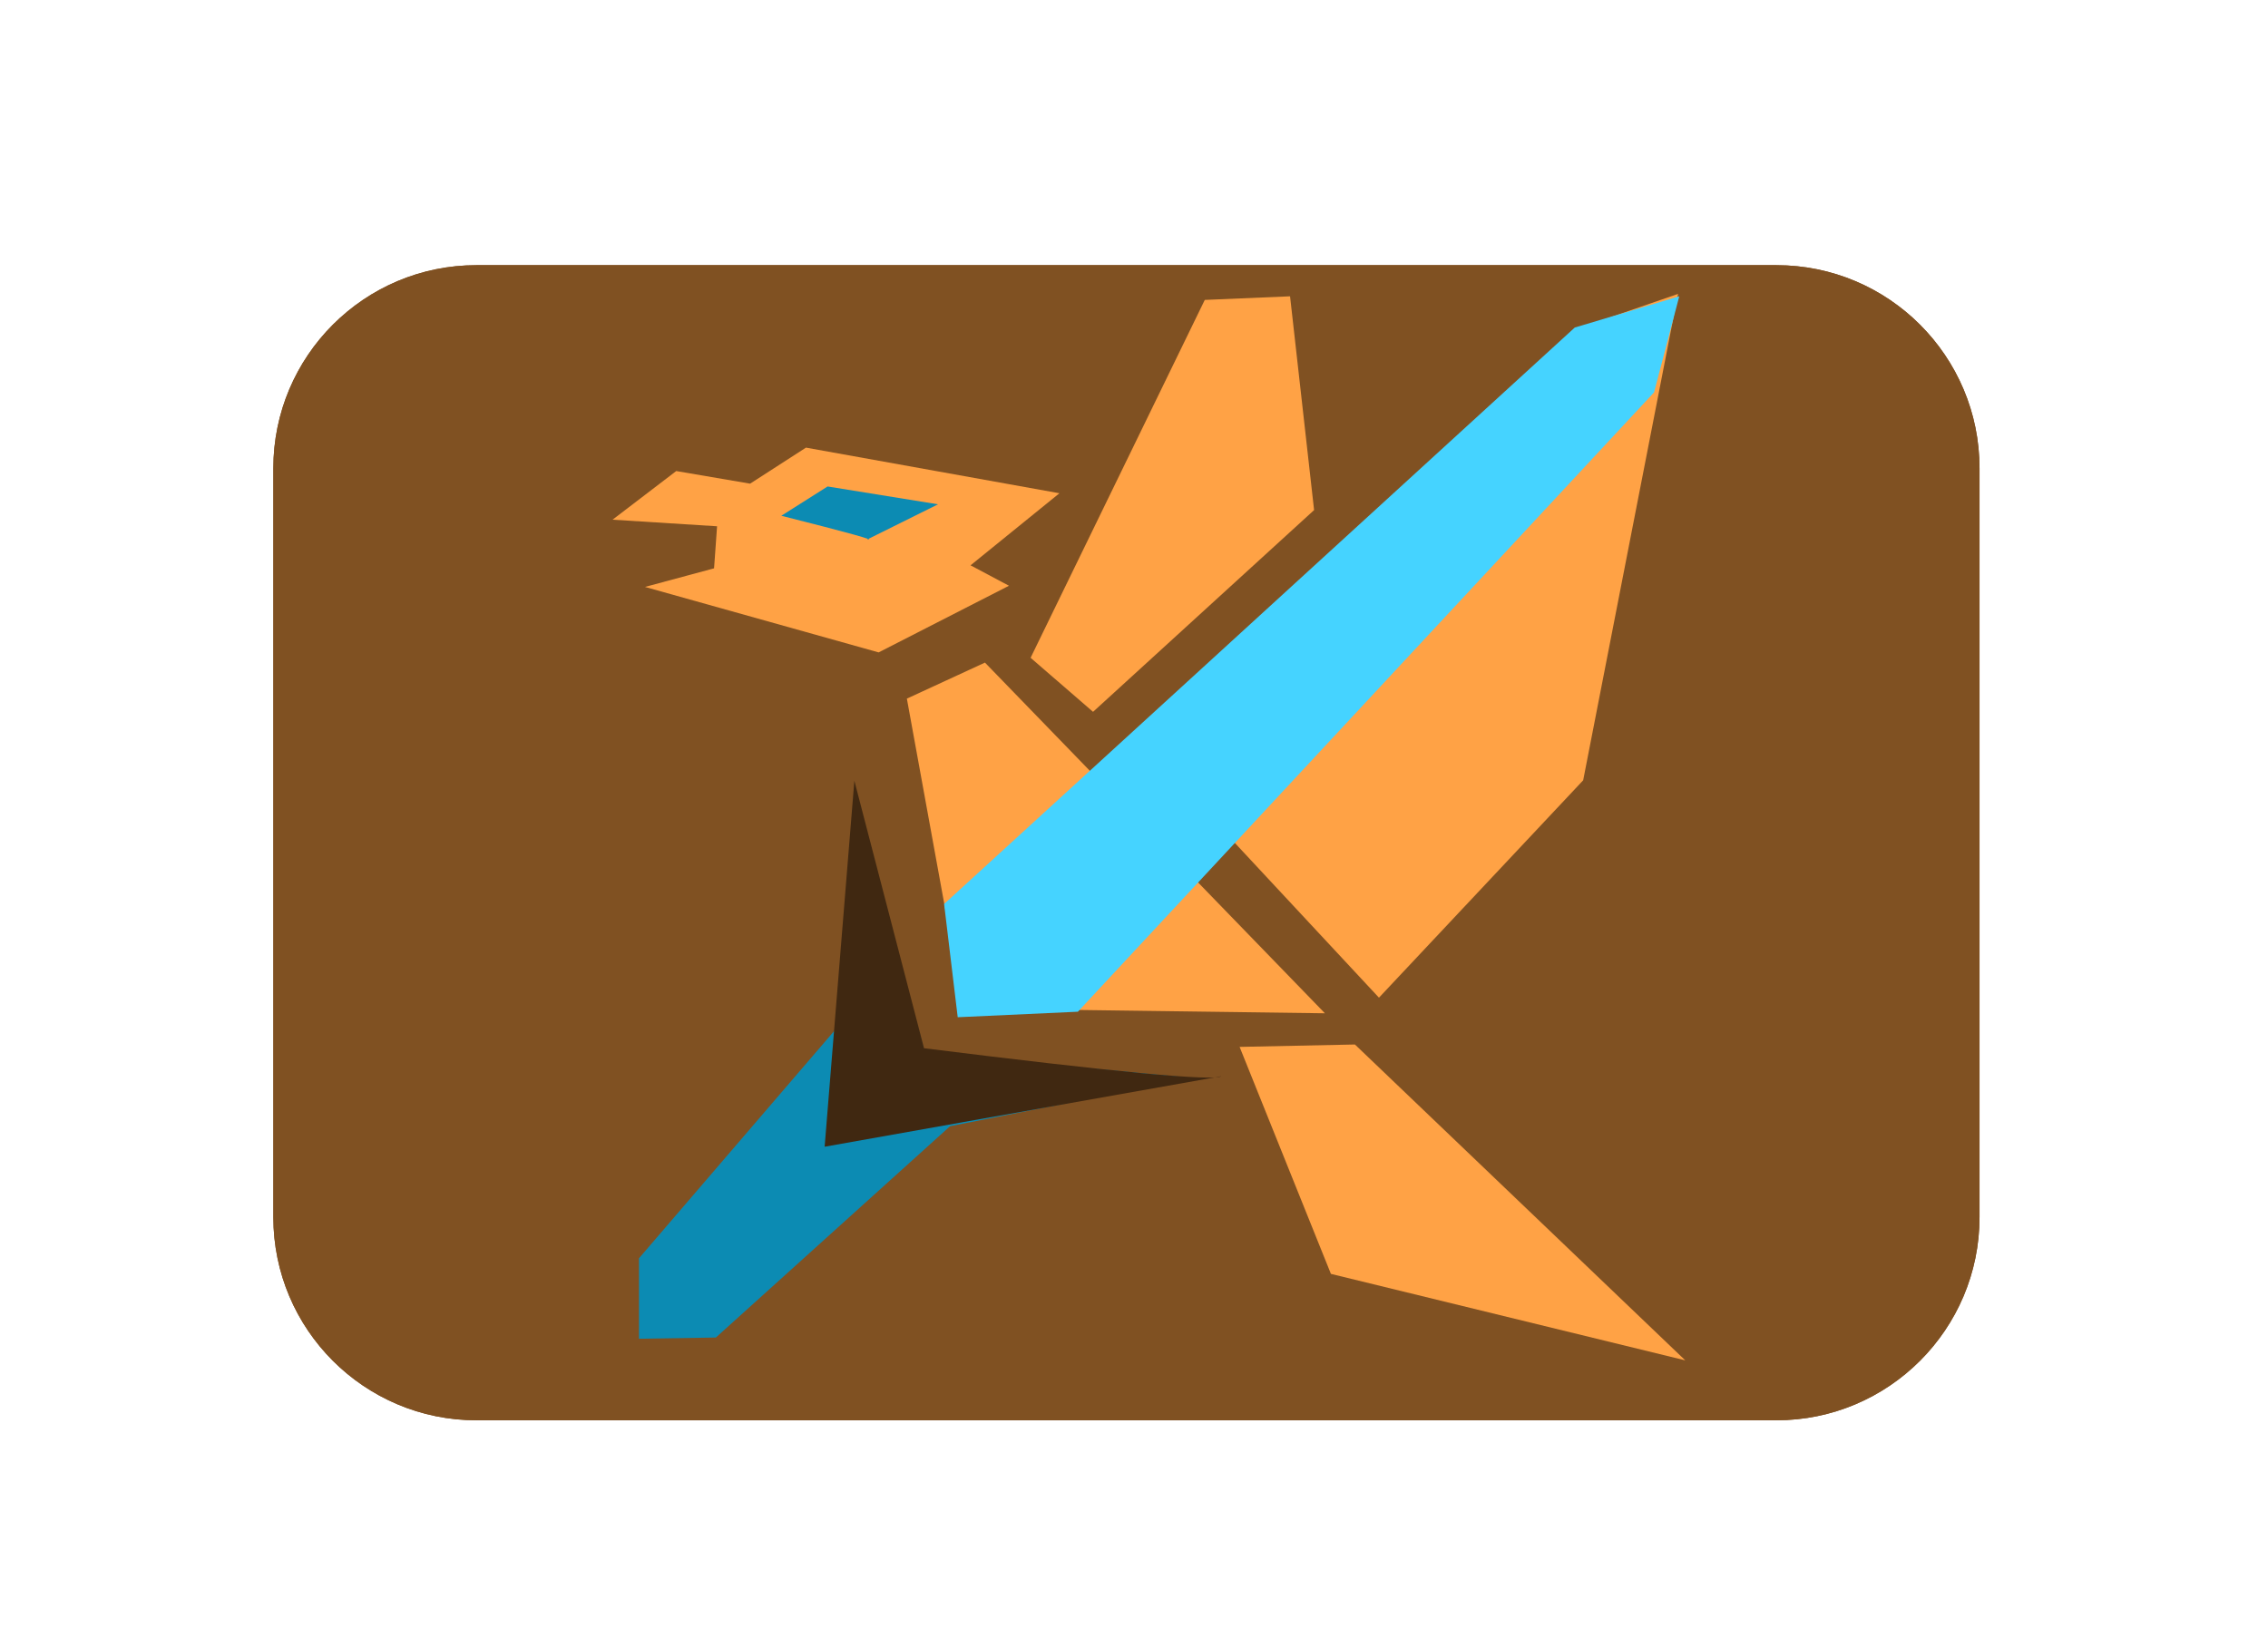
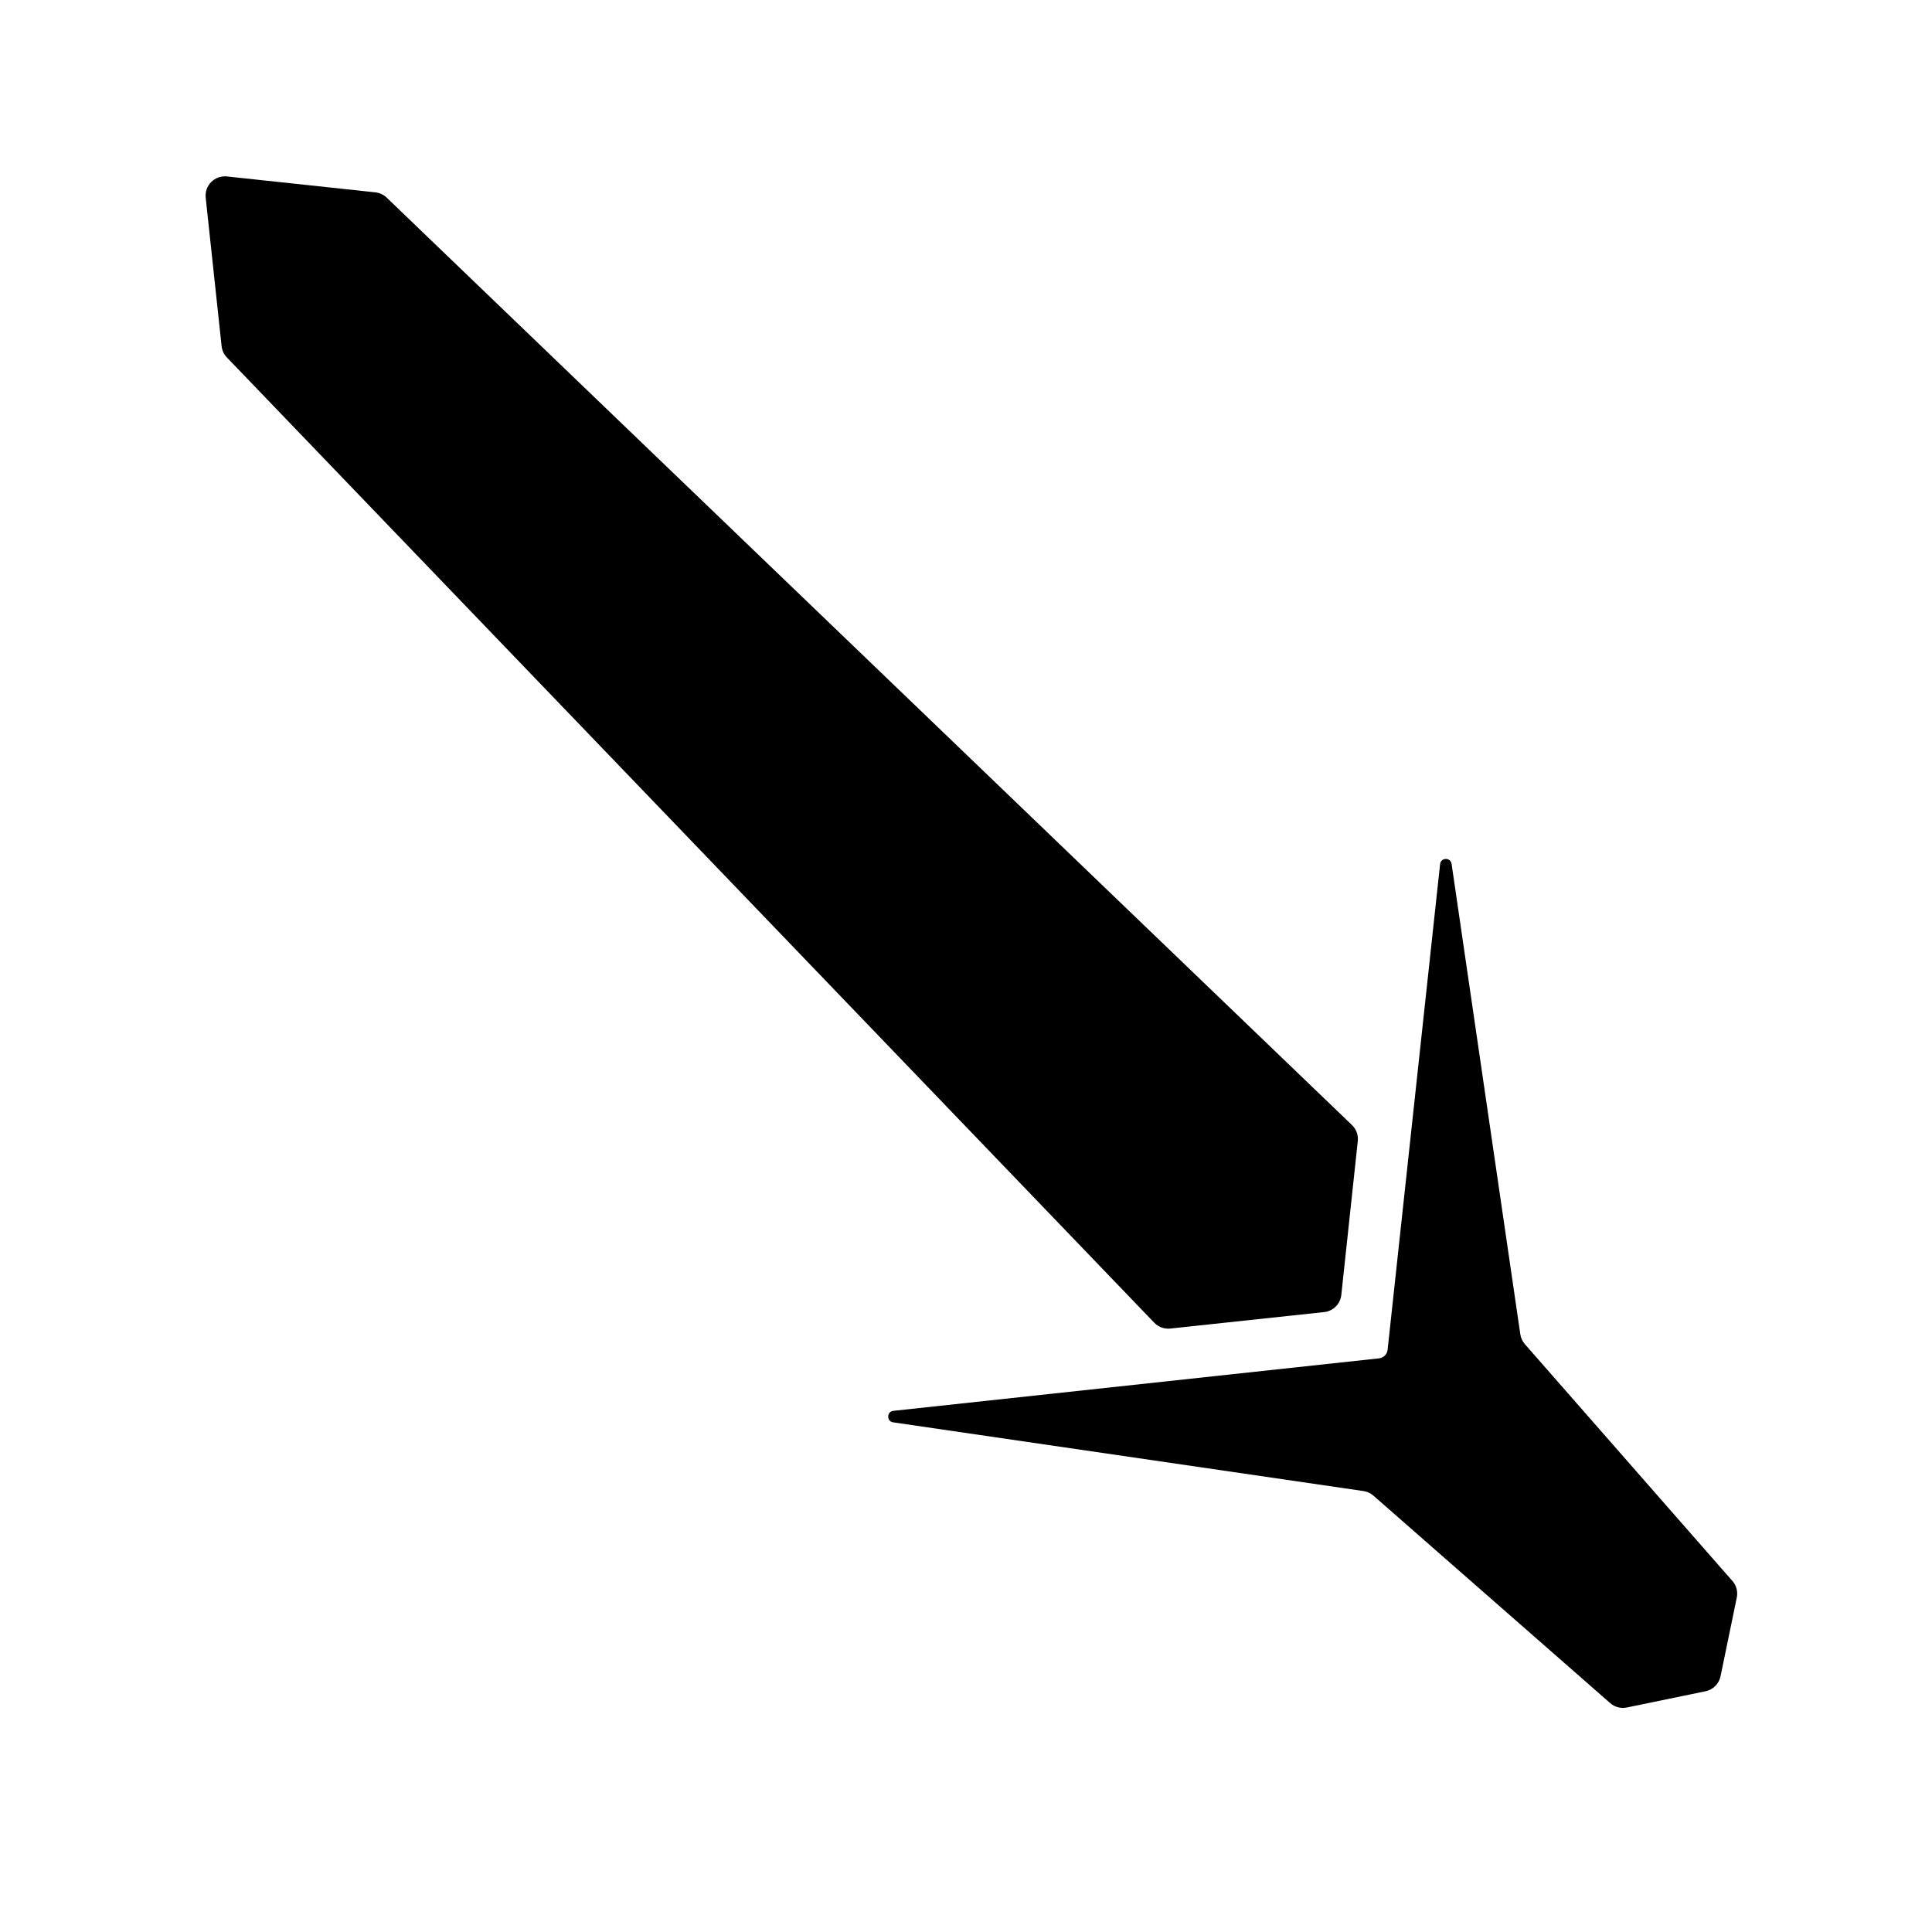
- <svg xmlns="http://www.w3.org/2000/svg" width="324pt" height="234pt" viewBox="0 0 324 234">
-   <defs />
-   <rect id="shape02" transform="matrix(2.375648 0 0 2.375648 39.04927 37.89)" fill="#805122" fill-rule="evenodd" width="102.6" height="69.48" rx="12.22" ry="12.22" />
-   <path id="shape022" transform="matrix(2.696543 0 0 2.696543 162.1577 41.9968)" fill="#ffa245" fill-rule="evenodd" d="M0 23.419L12.919 37.293L23.738 25.774L28.765 0L23.229 1.909Z" />
-   <path id="shape18" transform="matrix(2.696543 0 0 2.696543 91.28404 113.2137)" fill="#0c8bb3" fill-rule="evenodd" d="M0 28.956L0 24.692L10.437 12.537L11.392 0L15.146 13.81L29.401 15.146L16.483 17.692L4.073 28.892Z" />
-   <path id="shape19" transform="matrix(2.696543 0 0 2.696543 129.5524 94.68014)" fill="#ffa245" fill-rule="evenodd" d="M0 1.909L2.991 18.328L22.147 18.583L4.137 0Z" />
-   <path id="shape20" transform="matrix(2.696543 0 0 2.696543 134.8722 42.34002)" fill="#45d3ff" fill-rule="evenodd" d="M0.721 38.202L0 32.202L33.411 1.655L38.947 0L37.611 5.091L7.088 37.91Z" />
-   <path id="shape211" transform="matrix(2.696543 0 0 2.696543 147.2279 42.34002)" fill="#ffa245" fill-rule="evenodd" d="M3.309 22.019L15.019 11.328L13.746 0L9.228 0.191L0 19.155Z" />
-   <path id="shape22" transform="matrix(2.696543 0 0 2.696543 177.0875 149.2511)" fill="#ffa245" fill-rule="evenodd" d="M0 0.127L6.109 0L23.61 16.737L4.837 12.155Z" />
-   <path id="shape23" transform="matrix(2.696543 0 0 2.696543 87.50862 63.96247)" fill="#ffa245" fill-rule="evenodd" d="M1.718 7.382L5.378 6.396L5.537 4.168L0 3.818L3.373 1.241L7.287 1.909L10.246 0L23.674 2.418L18.965 6.237L21.001 7.319L14.096 10.851Z" />
-   <path id="shape24" transform="matrix(2.696543 0 0 2.696543 111.6161 69.51337)" fill="#0c8bb3" fill-rule="evenodd" d="M0 1.552L2.452 0L8.302 0.945L4.545 2.812C5.085 2.873 3.57 2.453 0 1.552Z" />
-   <path id="shape9" transform="matrix(2.696543 0 0 2.696543 117.8047 111.5592)" fill="#402811" fill-rule="evenodd" d="M5.265 14.175L1.575 0L0 19.395L21.015 15.66C20.595 15.93 15.345 15.435 5.265 14.175Z" />
-   <rect id="shape021" transform="matrix(2.375648 0 0 2.375648 39.04927 37.89)" fill="#805122" fill-rule="evenodd" width="102.6" height="69.48" rx="12.22" ry="12.22" />
-   <path id="shape0221" transform="matrix(2.696543 0 0 2.696543 162.1577 41.9968)" fill="#ffa245" fill-rule="evenodd" d="M0 23.419L12.919 37.293L23.738 25.774L28.765 0L23.229 1.909Z" />
-   <path id="shape181" transform="matrix(2.696543 0 0 2.696543 91.28404 113.2137)" fill="#0c8bb3" fill-rule="evenodd" d="M0 28.956L0 24.692L10.437 12.537L11.392 0L15.146 13.81L29.401 15.146L16.483 17.692L4.073 28.892Z" />
-   <path id="shape191" transform="matrix(2.696543 0 0 2.696543 129.5524 94.68014)" fill="#ffa245" fill-rule="evenodd" d="M0 1.909L2.991 18.328L22.147 18.583L4.137 0Z" />
-   <path id="shape201" transform="matrix(2.696543 0 0 2.696543 134.8722 42.34002)" fill="#45d3ff" fill-rule="evenodd" d="M0.721 38.202L0 32.202L33.411 1.655L38.947 0L37.611 5.091L7.088 37.91Z" />
-   <path id="shape2111" transform="matrix(2.696543 0 0 2.696543 147.2279 42.34002)" fill="#ffa245" fill-rule="evenodd" d="M3.309 22.019L15.019 11.328L13.746 0L9.228 0.191L0 19.155Z" />
-   <path id="shape221" transform="matrix(2.696543 0 0 2.696543 177.0875 149.2511)" fill="#ffa245" fill-rule="evenodd" d="M0 0.127L6.109 0L23.61 16.737L4.837 12.155Z" />
-   <path id="shape231" transform="matrix(2.696543 0 0 2.696543 87.50862 63.96247)" fill="#ffa245" fill-rule="evenodd" d="M1.718 7.382L5.378 6.396L5.537 4.168L0 3.818L3.373 1.241L7.287 1.909L10.246 0L23.674 2.418L18.965 6.237L21.001 7.319L14.096 10.851Z" />
-   <path id="shape241" transform="matrix(2.696543 0 0 2.696543 111.6161 69.51337)" fill="#0c8bb3" fill-rule="evenodd" d="M0 1.552L2.452 0L8.302 0.945L4.545 2.812C5.085 2.873 3.57 2.453 0 1.552Z" />
-   <path id="shape91" transform="matrix(2.696543 0 0 2.696543 117.8047 111.5592)" fill="#402811" fill-rule="evenodd" d="M5.265 14.175L1.575 0L0 19.395L21.015 15.66C20.595 15.93 15.345 15.435 5.265 14.175Z" />
+ <svg xmlns="http://www.w3.org/2000/svg" id="Layer_8" viewBox="0 0 1000 1000">
+   <path d="m702.79,590.61l-8.53,79.64c-.5,4.68-4.2,8.38-8.88,8.88l-79.64,8.53c-3.08.33-6.13-.78-8.28-3.01L117.43,185.01c-1.54-1.6-2.5-3.66-2.73-5.86l-8.23-76.81c-.68-6.34,4.67-11.69,11.01-11.01l76.81,8.23c2.2.24,4.27,1.2,5.86,2.73l499.63,480.04c2.23,2.14,3.34,5.2,3.01,8.28Z" />
+   <path d="m896.67,818.29l-107.39-122.55c-1.27-1.45-2.1-3.24-2.37-5.14l-35.57-243.44c-.51-3.49-5.57-3.39-5.95.11l-27.17,251.38c-.25,2.34-2.1,4.18-4.43,4.43l-251.38,27.17c-3.5.38-3.6,5.44-.11,5.95l243.44,35.57c1.91.28,3.69,1.1,5.14,2.37l122.55,107.39c2.36,2.06,5.54,2.91,8.61,2.27l40.74-8.41c3.91-.81,6.97-3.86,7.77-7.77l8.41-40.74c.63-3.07-.21-6.26-2.27-8.61Z" />
</svg>
